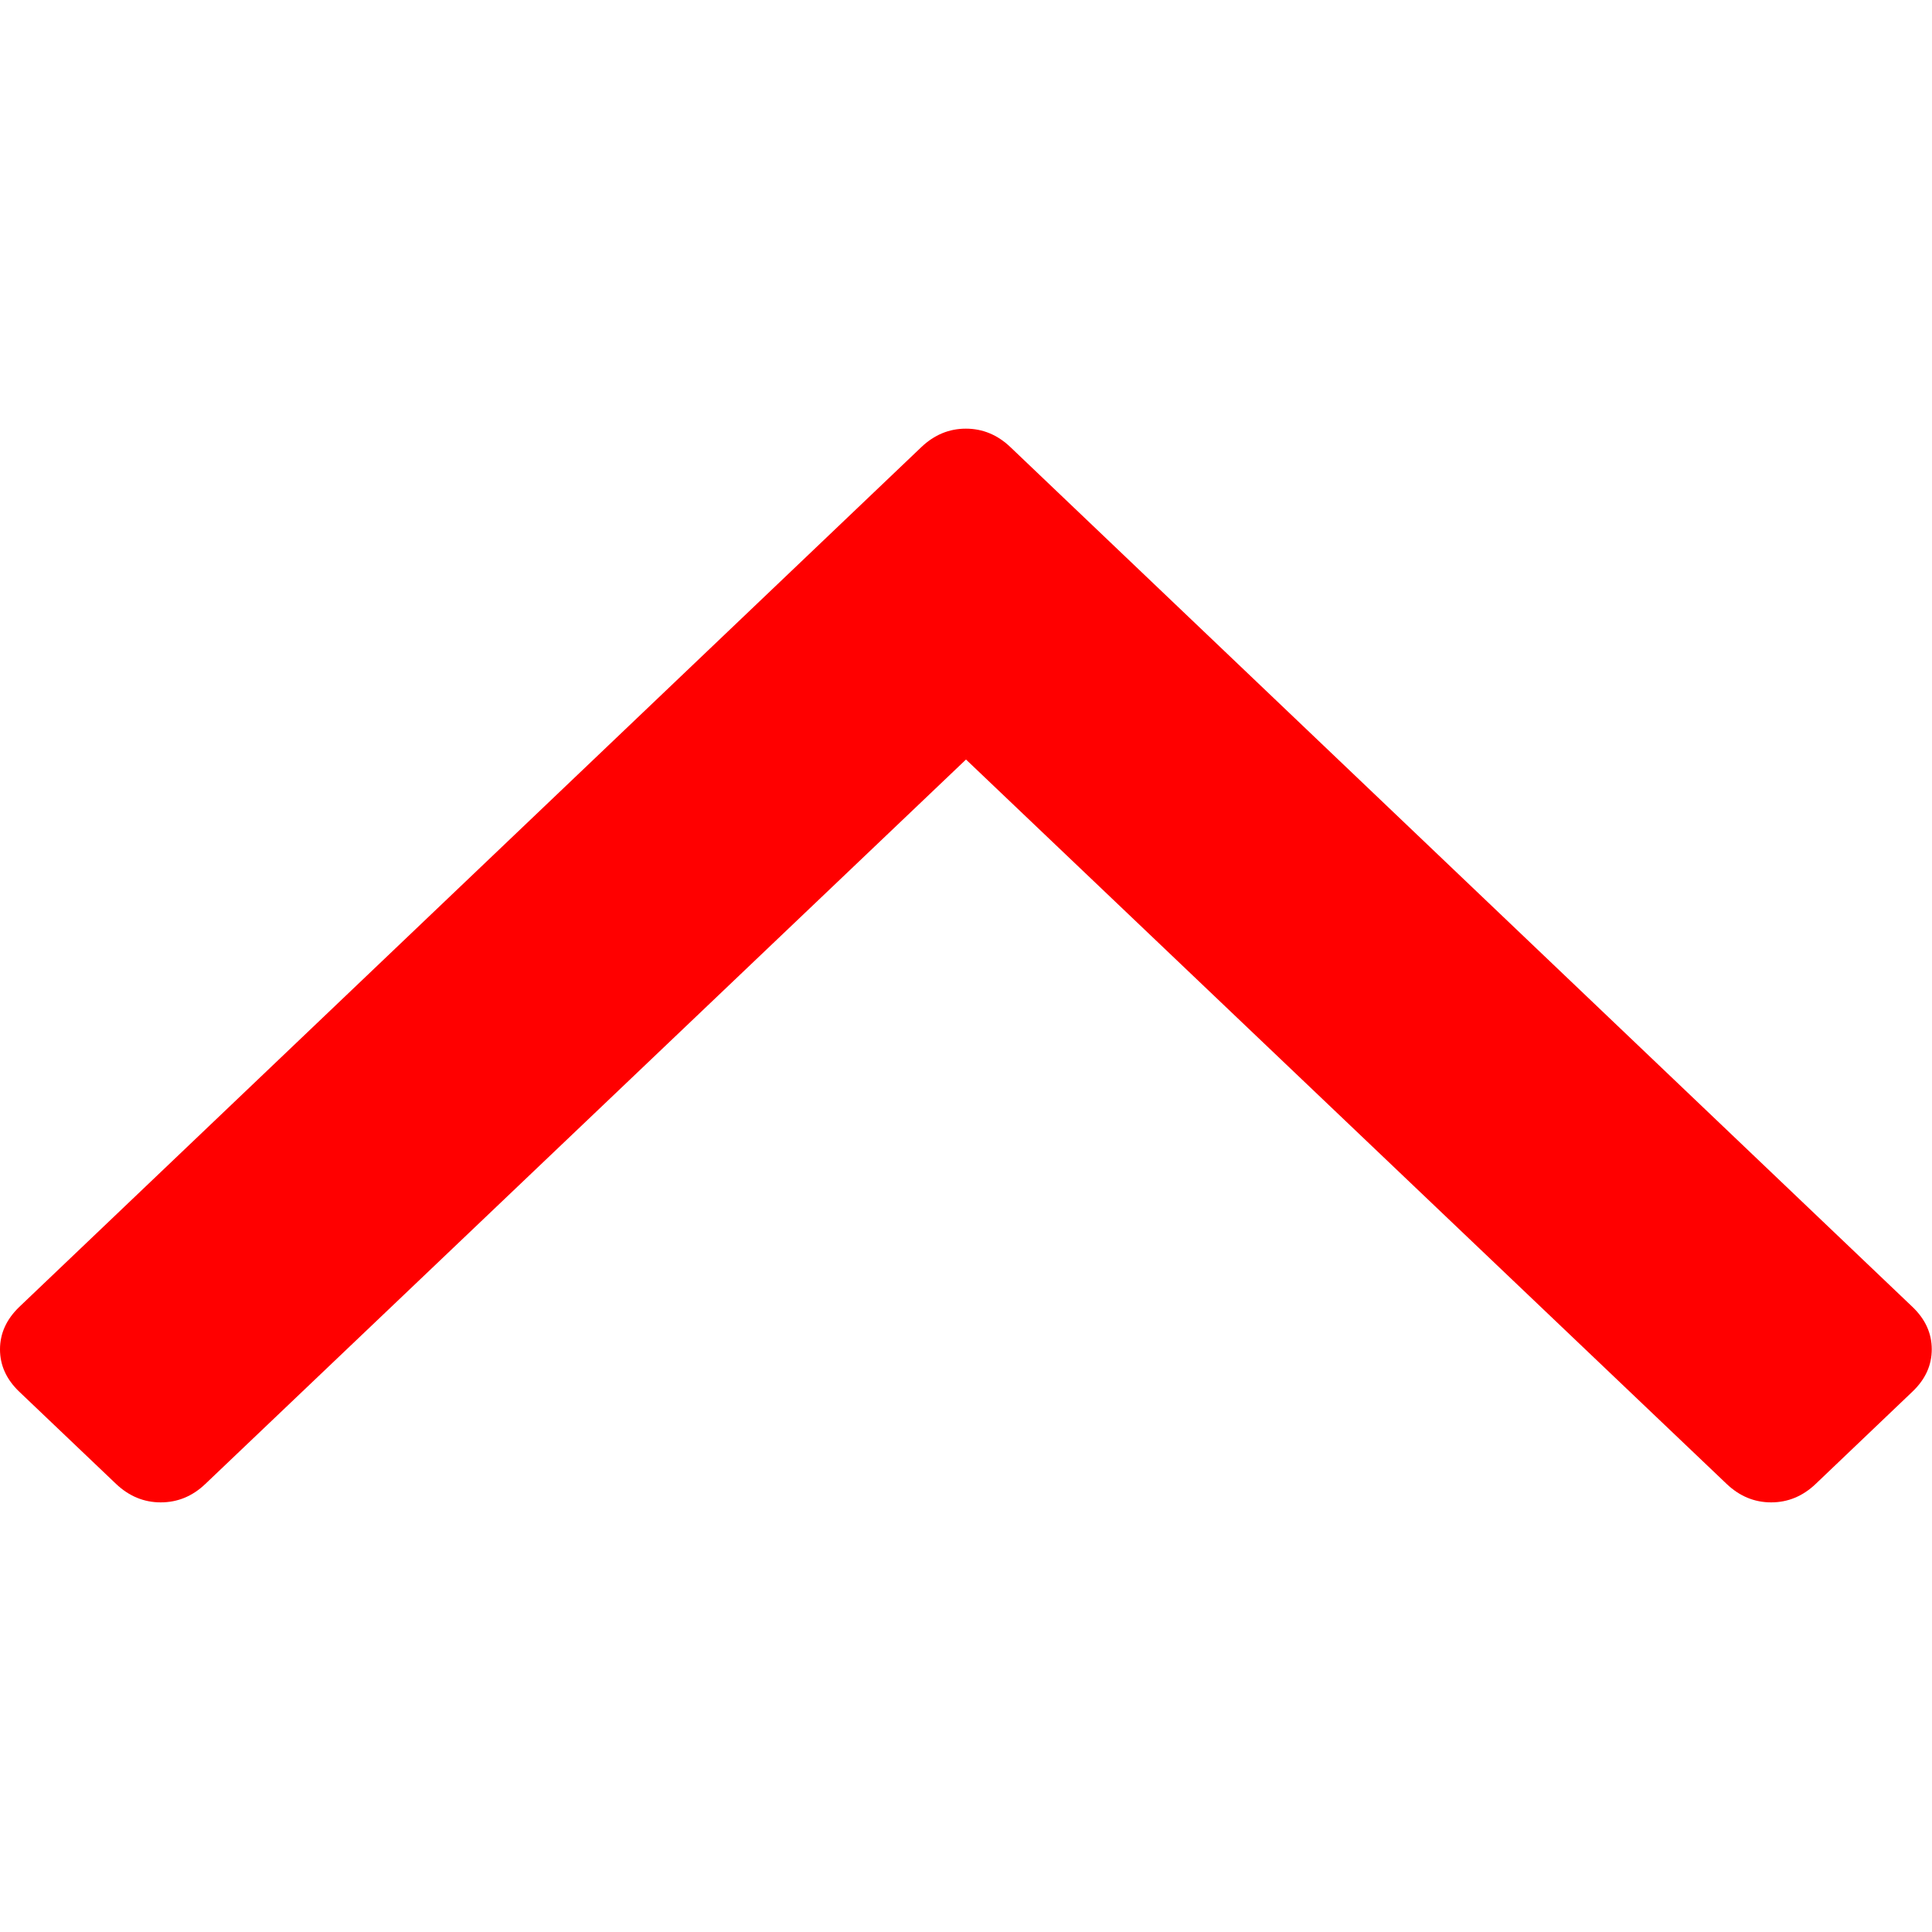
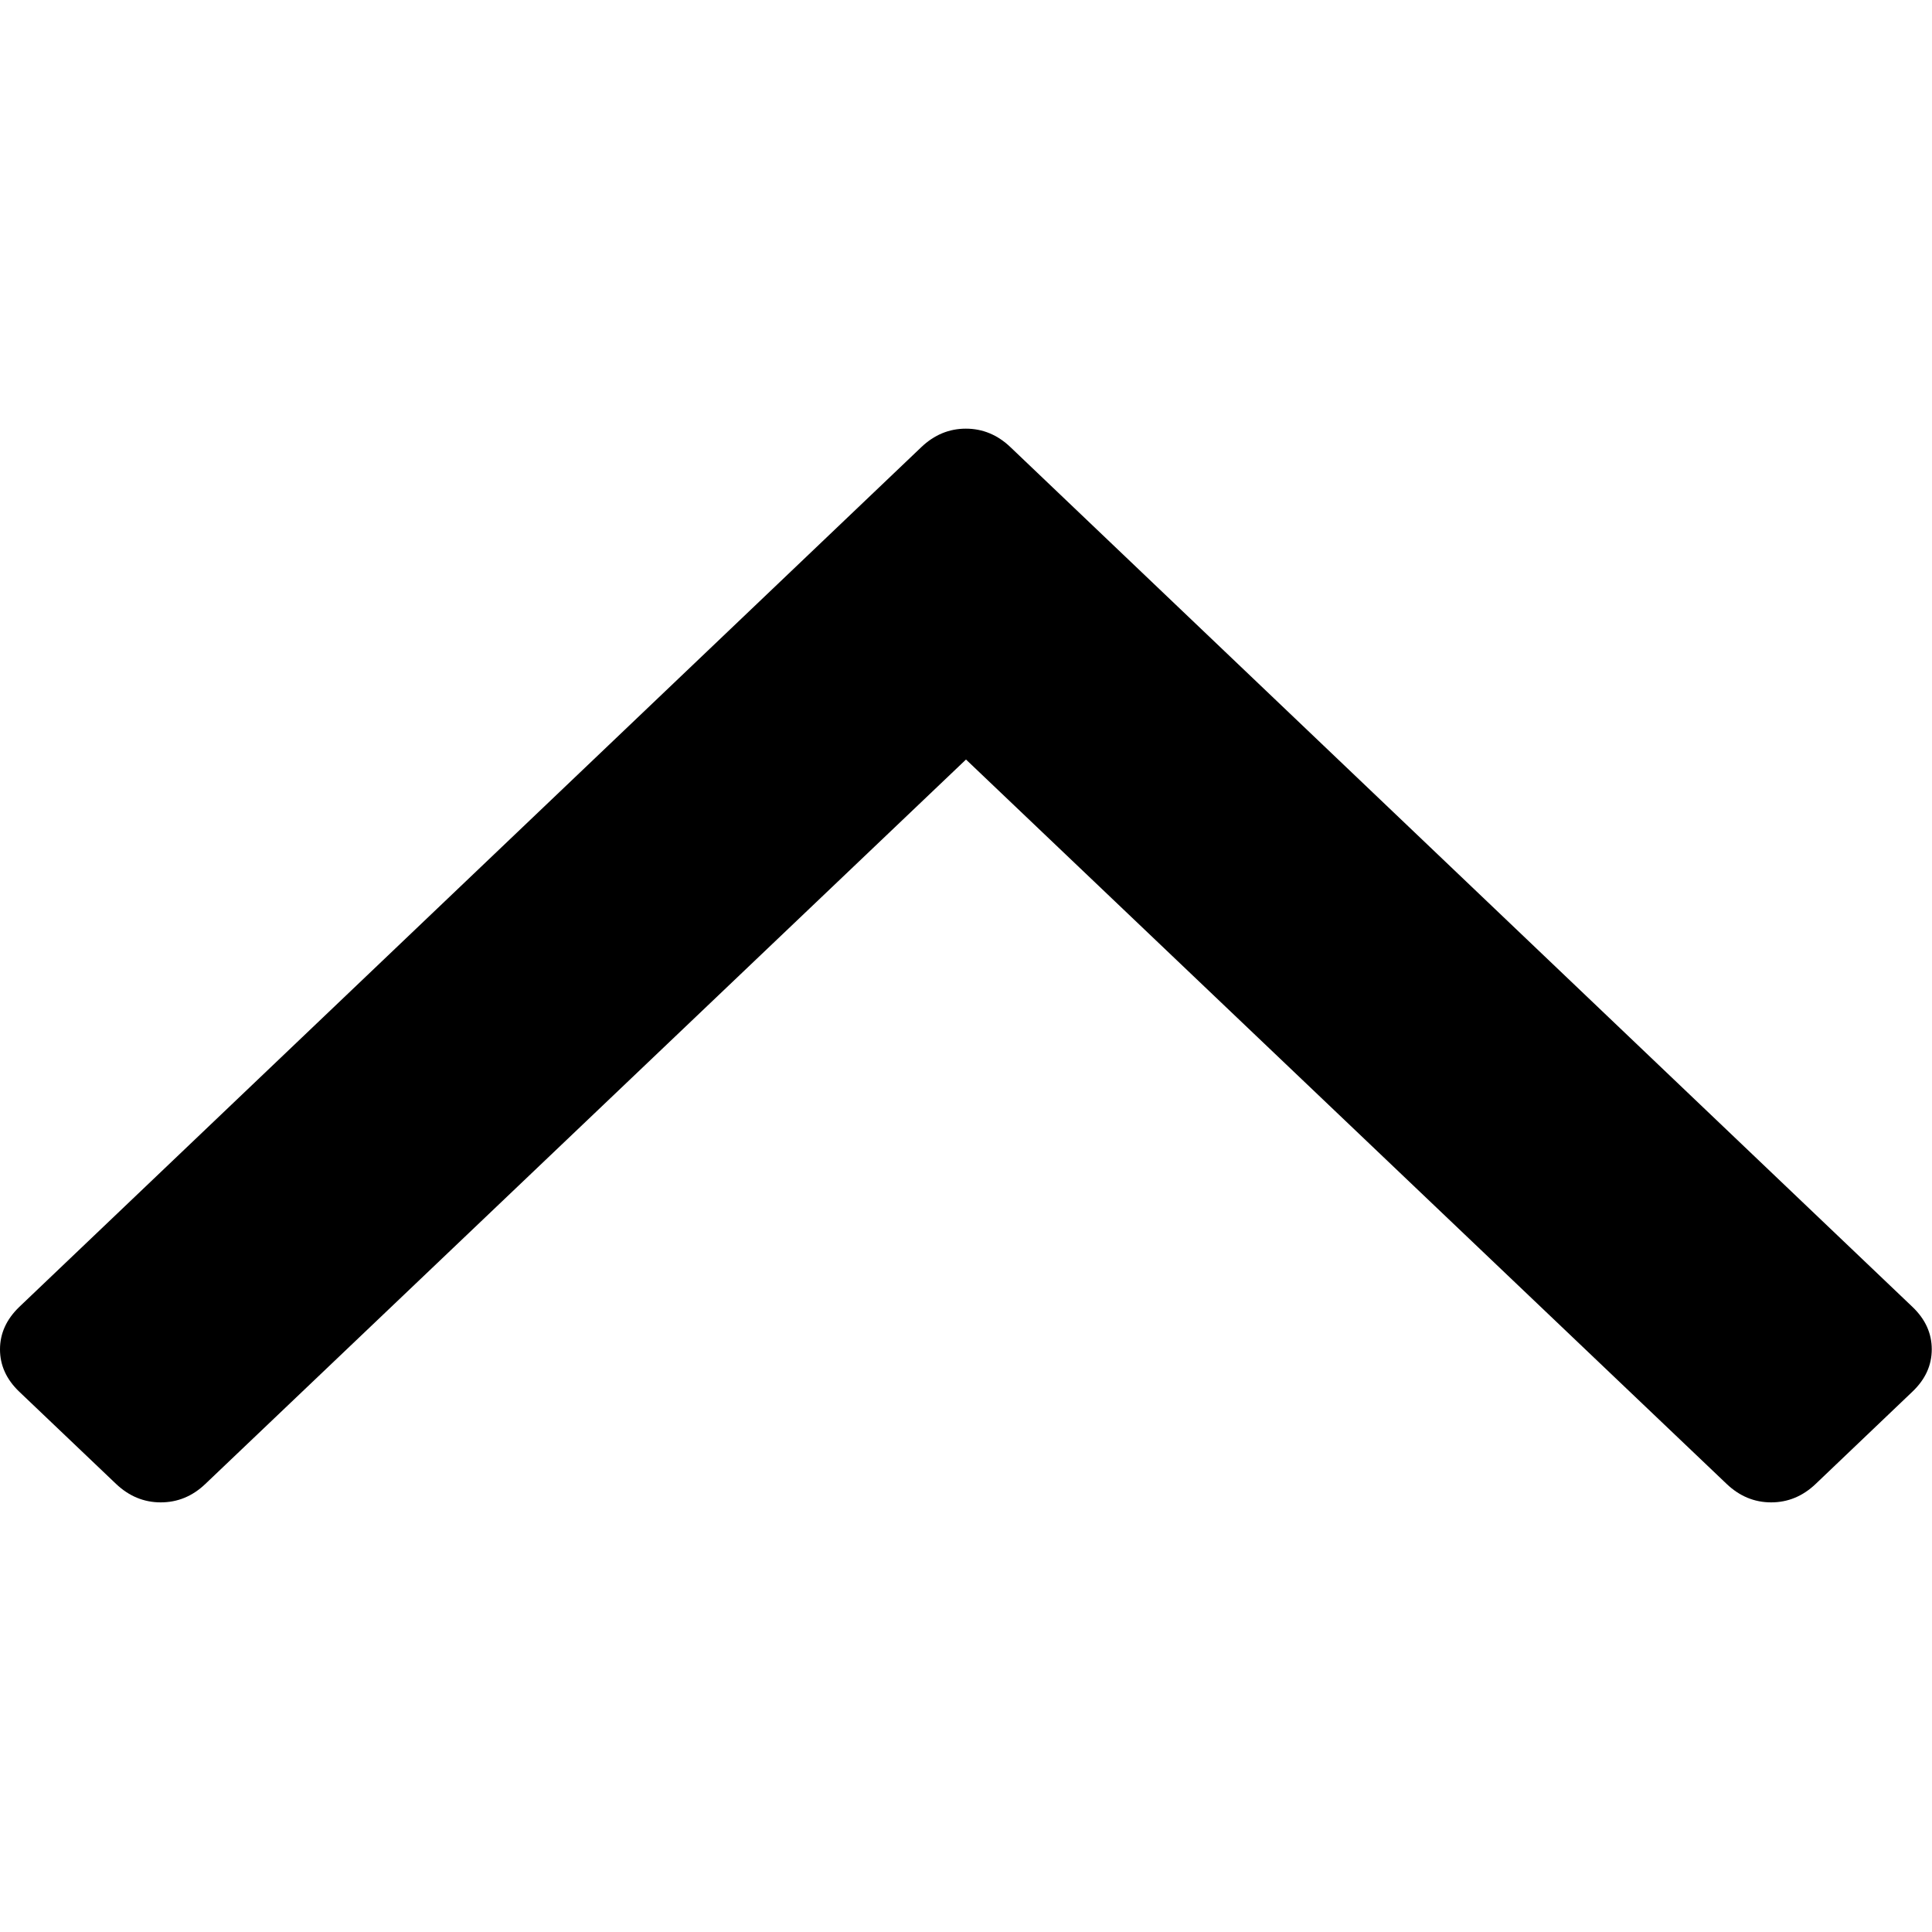
<svg xmlns="http://www.w3.org/2000/svg" width="16" height="16" fill="none" version="1.1" viewBox="0 0 16 16">
-   <path d="m8 6.29-6.3 6c-0.107 0.102-0.23 0.152-0.369 0.152-0.139 0-0.262-0.051-0.369-0.152l-0.802-0.764c-0.107-0.102-0.16-0.219-0.16-0.351 0-0.133 0.054-0.25 0.16-0.352l7.47-7.12c0.107-0.102 0.23-0.153 0.369-0.153 0.139 0 0.262 0.051 0.369 0.153l7.47 7.12c0.107 0.102 0.16 0.219 0.16 0.351 0 0.133-0.053 0.249-0.16 0.351l-0.801 0.764c-0.107 0.102-0.23 0.153-0.369 0.153-0.139 0-0.262-0.051-0.369-0.153z" fill="#FF0000" stroke-width="1.33" />
+   <path d="m8 6.29-6.3 6c-0.107 0.102-0.23 0.152-0.369 0.152-0.139 0-0.262-0.051-0.369-0.152l-0.802-0.764c-0.107-0.102-0.16-0.219-0.16-0.351 0-0.133 0.054-0.25 0.16-0.352l7.47-7.12c0.107-0.102 0.23-0.153 0.369-0.153 0.139 0 0.262 0.051 0.369 0.153l7.47 7.12c0.107 0.102 0.16 0.219 0.16 0.351 0 0.133-0.053 0.249-0.16 0.351l-0.801 0.764c-0.107 0.102-0.23 0.153-0.369 0.153-0.139 0-0.262-0.051-0.369-0.153z" fill="#000000" stroke-width="1.33" />
</svg>
